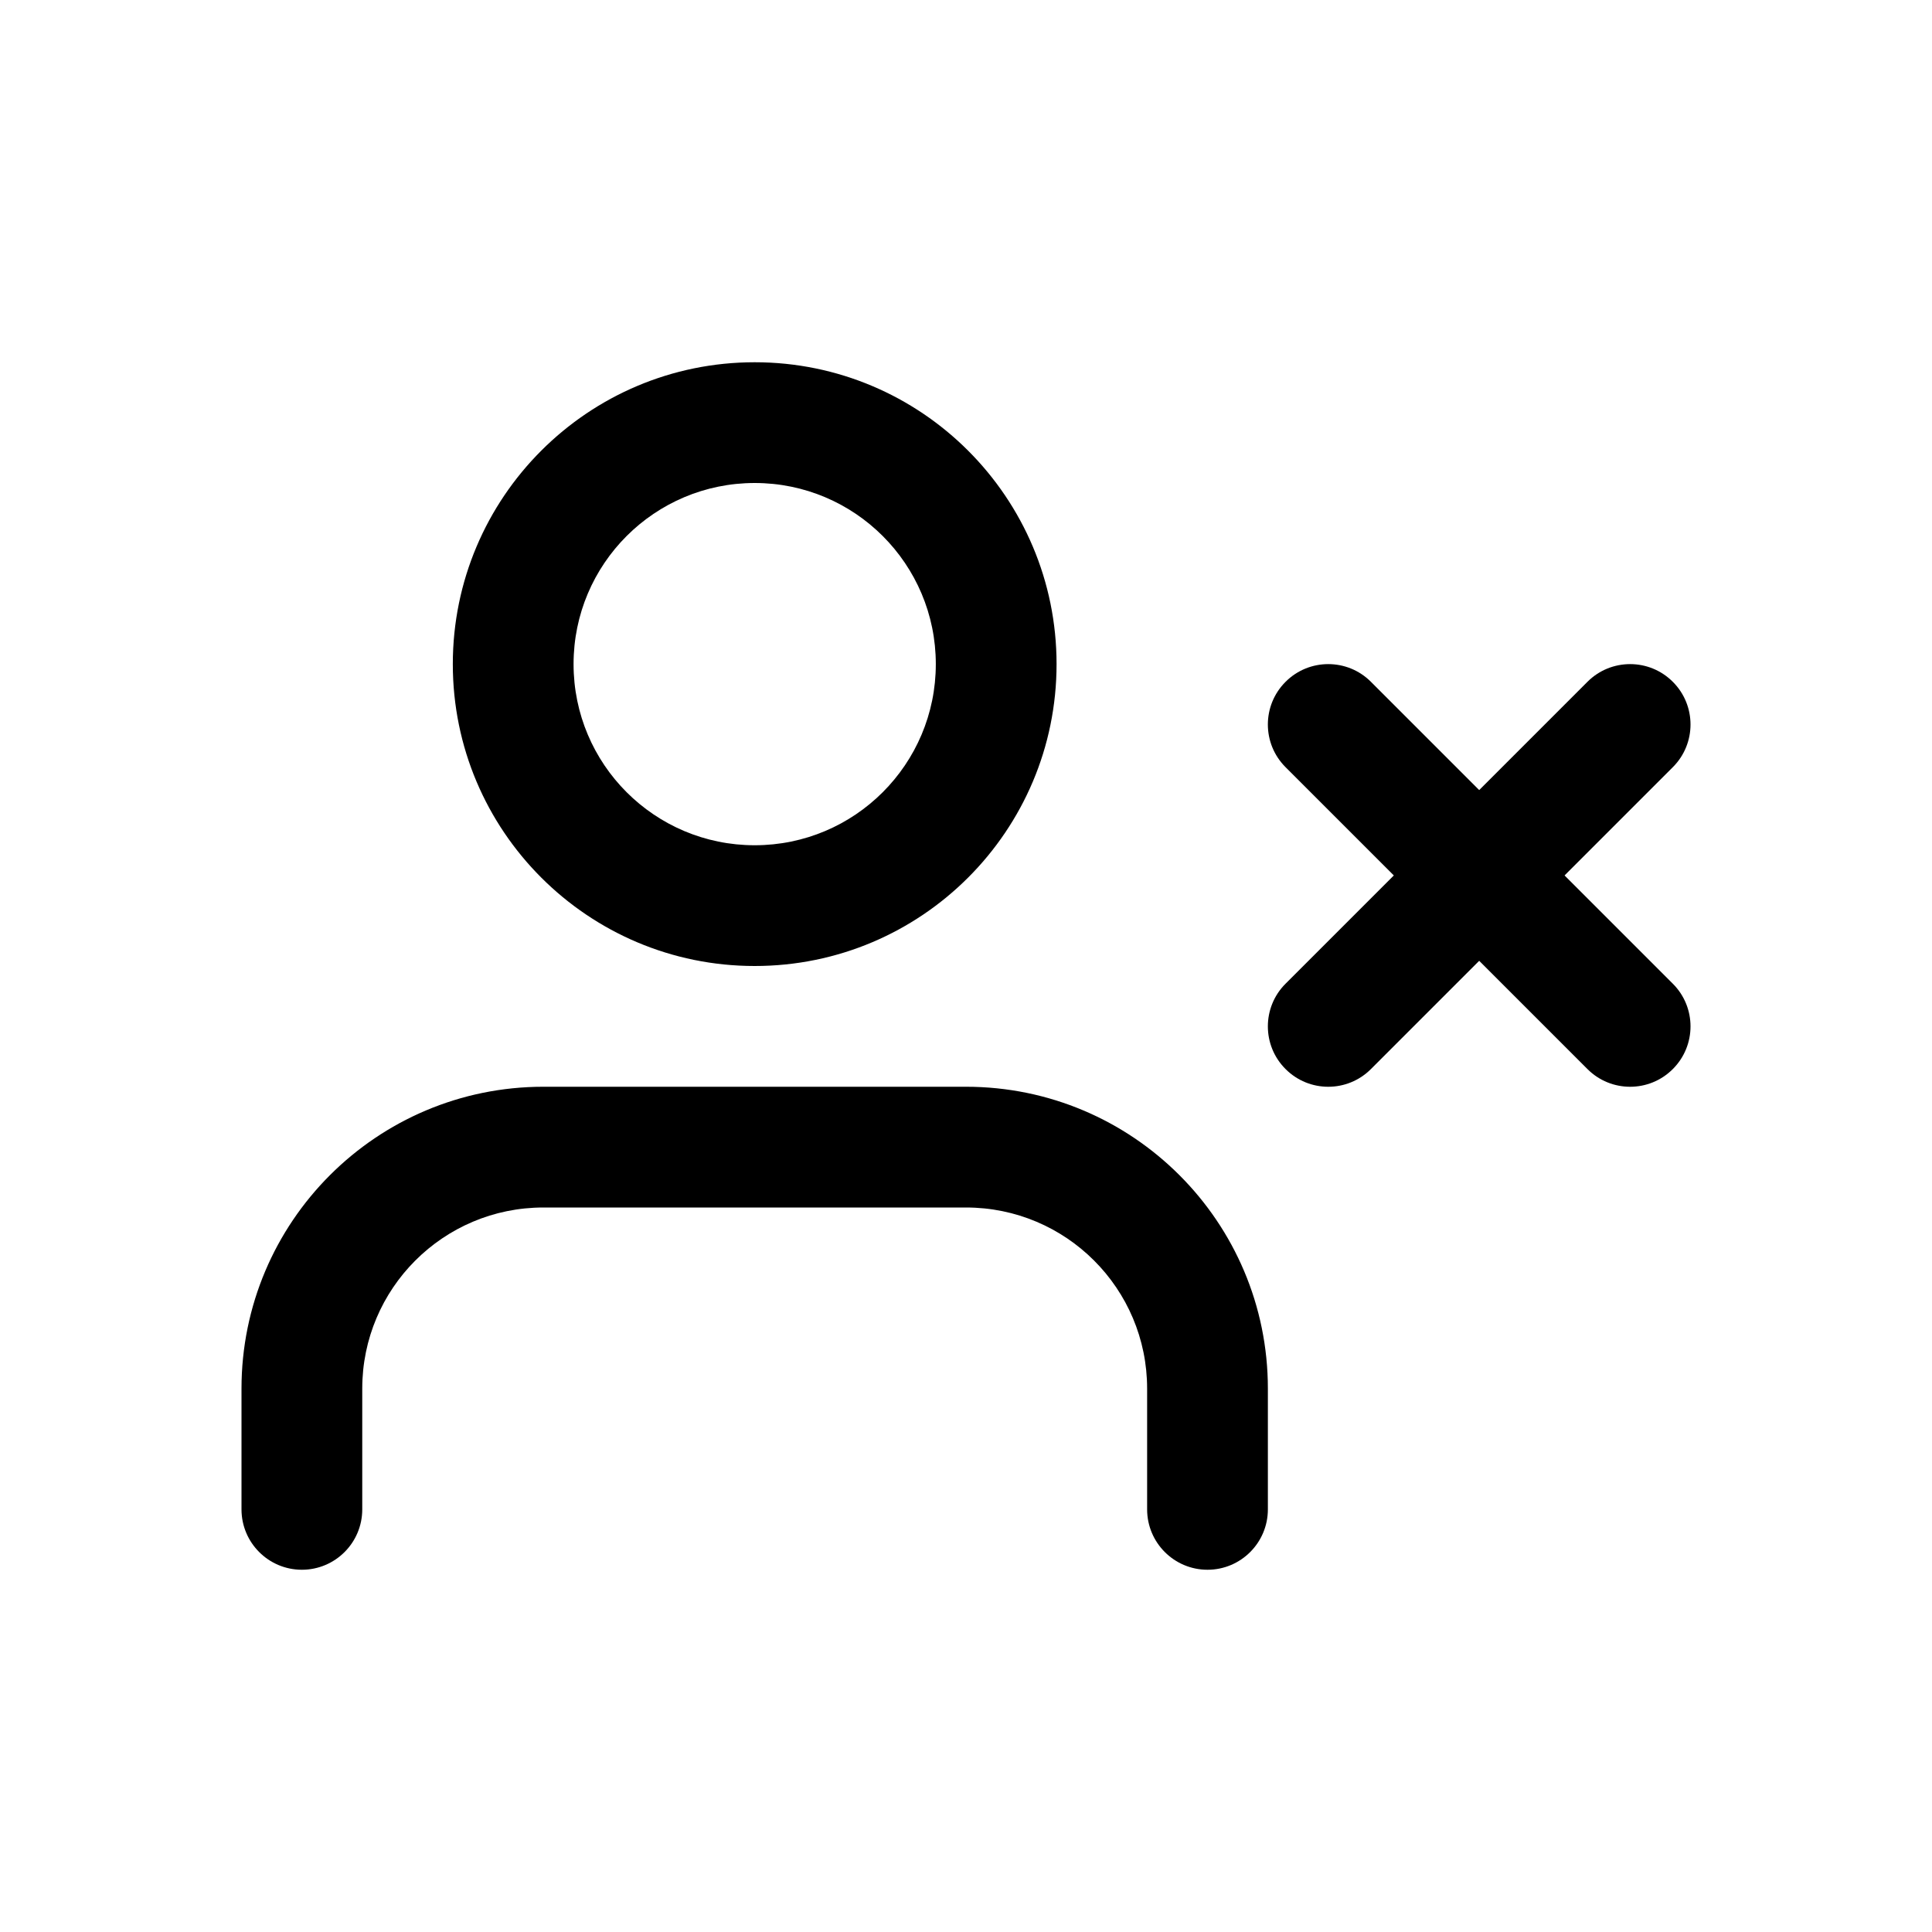
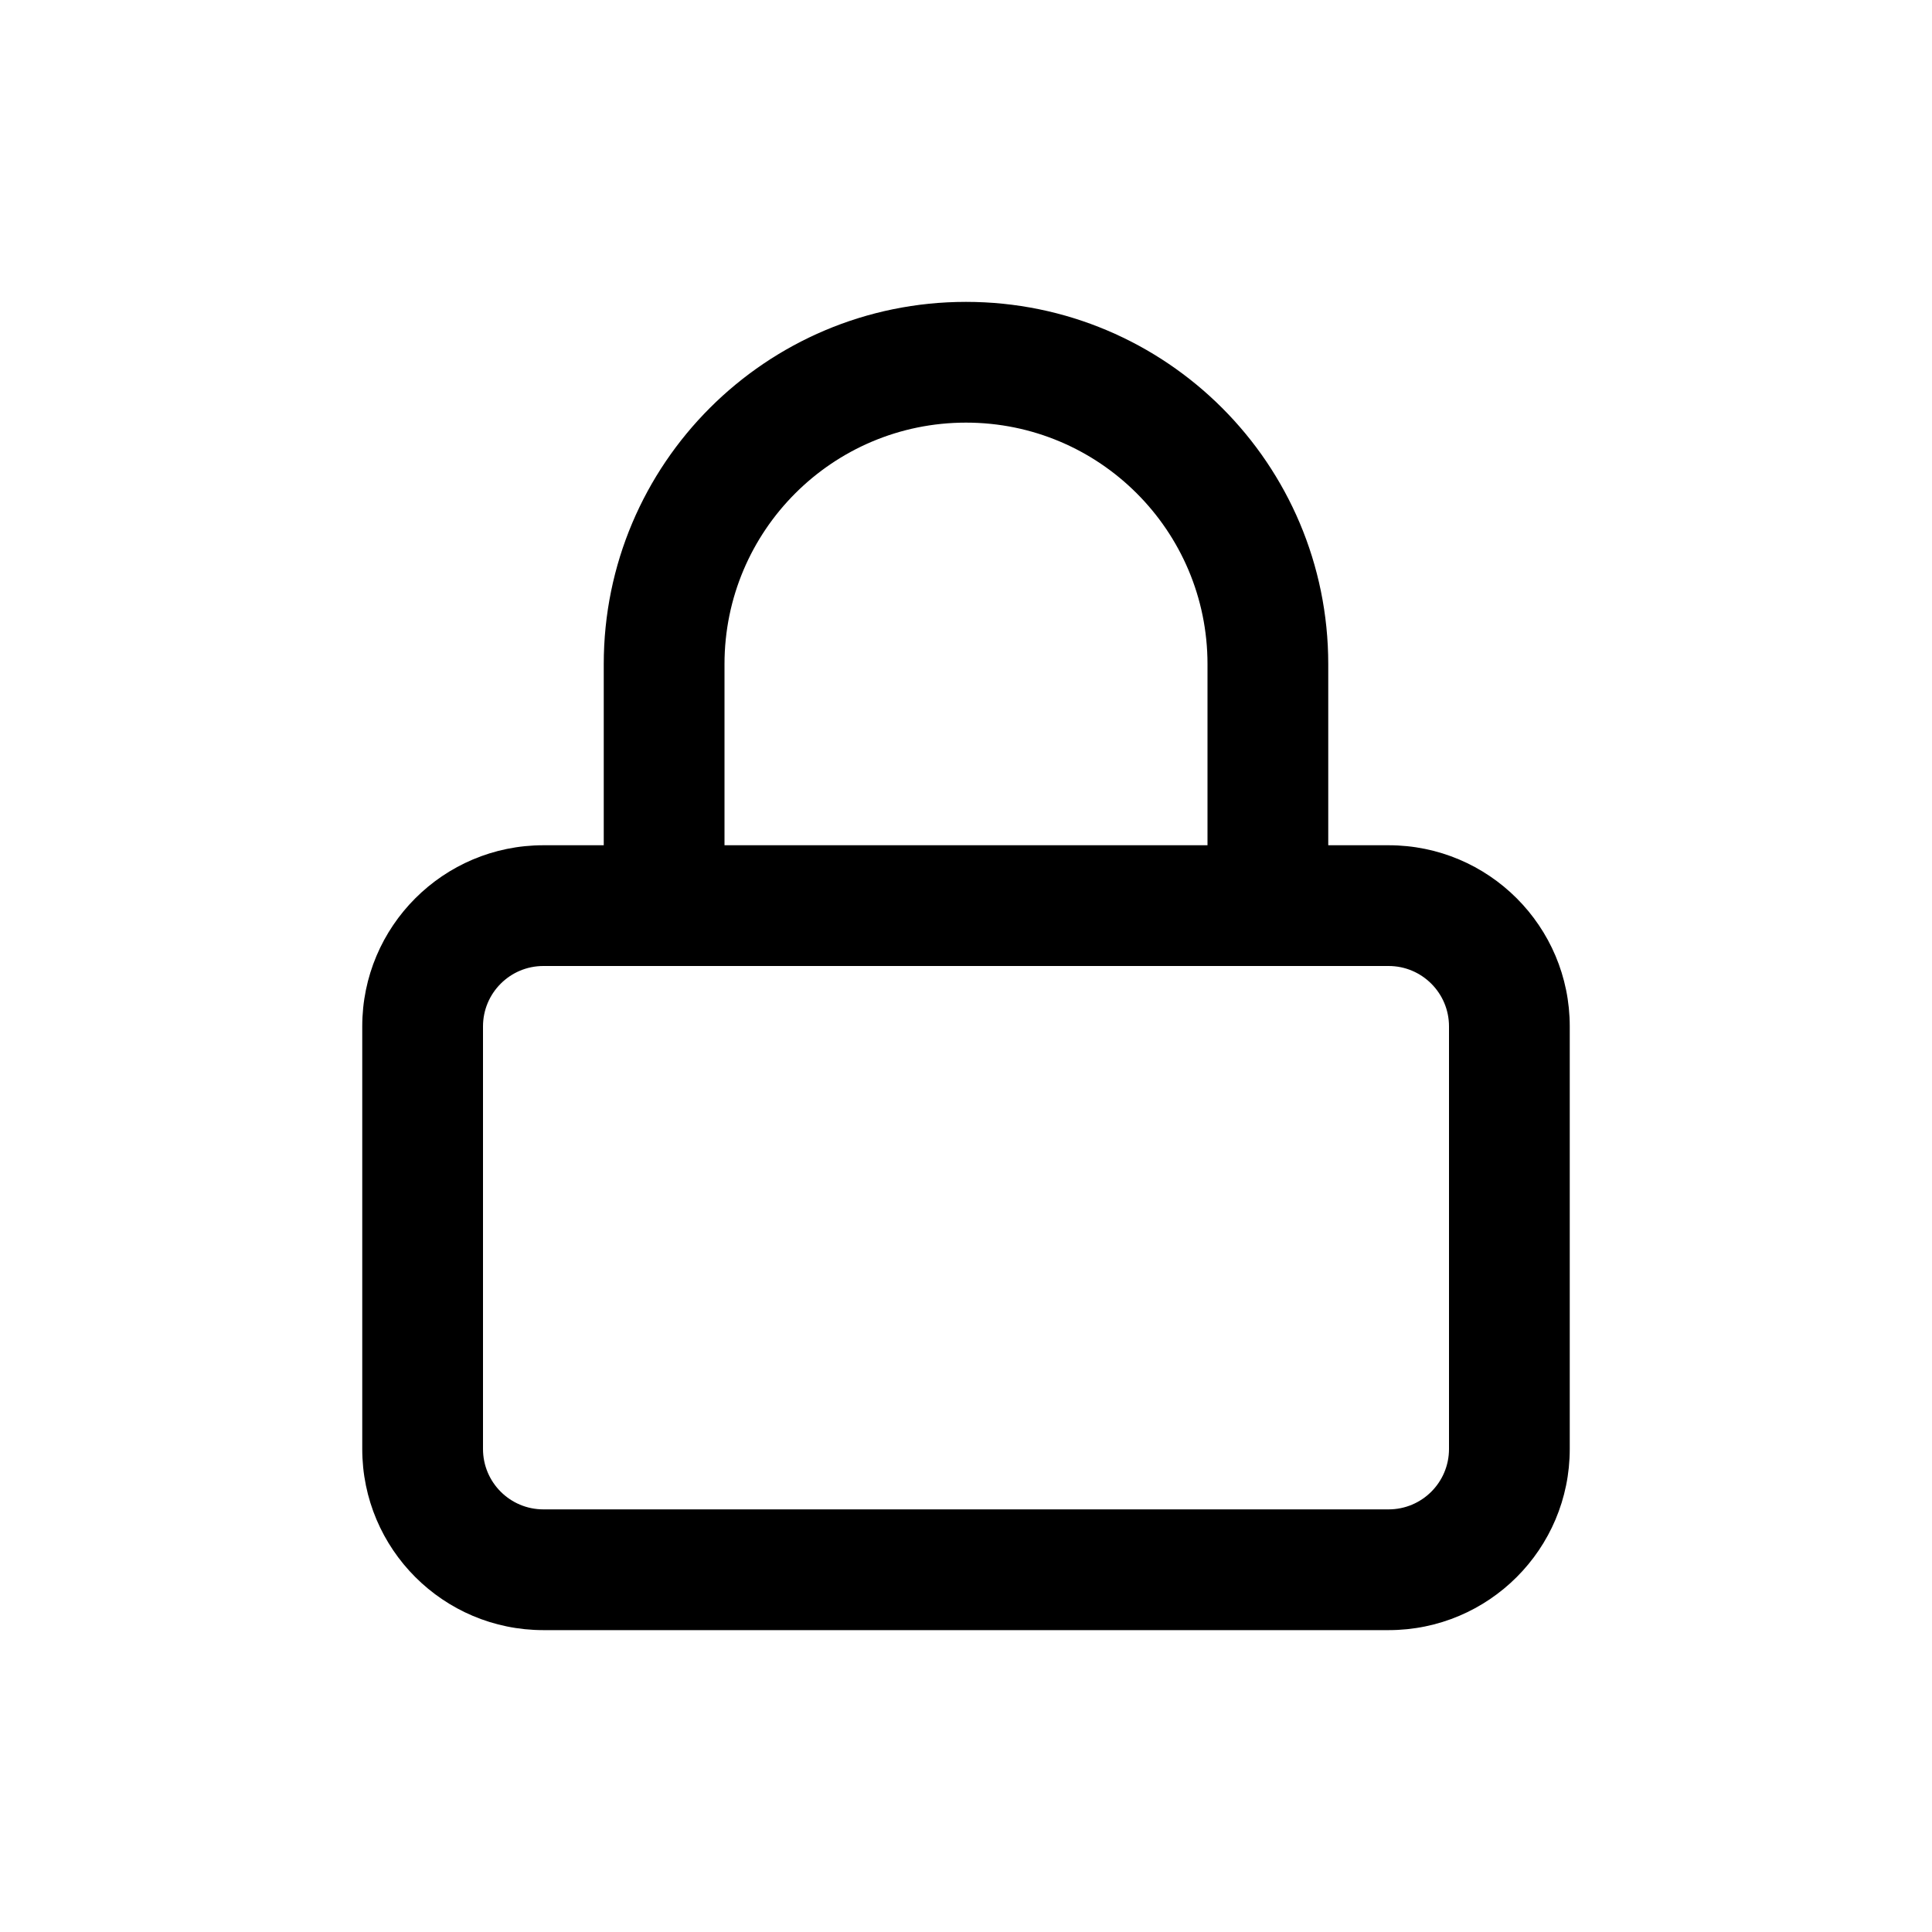
<svg xmlns="http://www.w3.org/2000/svg" height="100px" width="100px" fill="#000000" viewBox="0 0 32 32" version="1.1" x="0px" y="0px">
  <g stroke="none" stroke-width="1" fill="none" fill-rule="evenodd">
-     <path d="M21,25 C21,25.552 20.552,26 20,26 C19.448,26 19,25.552 19,25 L19,23 C19,21.343 17.657,20 16,20 L9,20 C7.343,20 6,21.343 6,23 L6,25 C6,25.552 5.552,26 5,26 C4.448,26 4,25.552 4,25 L4,23 C4,20.239 6.239,18 9,18 L16,18 C18.761,18 21,20.239 21,23 L21,25 Z" fill="#000000" />
-     <path d="M12.5,16 C9.739,16 7.5,13.761 7.5,11 C7.5,8.239 9.739,6 12.5,6 C15.261,6 17.5,8.239 17.5,11 C17.5,13.761 15.261,16 12.5,16 Z M12.5,14 C14.157,14 15.5,12.657 15.5,11 C15.5,9.343 14.157,8 12.5,8 C10.843,8 9.5,9.343 9.5,11 C9.5,12.657 10.843,14 12.5,14 Z" fill="#000000" />
-     <path d="M21.293,12.707 C20.902,12.317 20.902,11.683 21.293,11.293 C21.683,10.902 22.317,10.902 22.707,11.293 L27.707,16.293 C28.098,16.683 28.098,17.317 27.707,17.707 C27.317,18.098 26.683,18.098 26.293,17.707 L21.293,12.707 Z" fill="#000000" />
-     <path d="M26.293,11.293 C26.683,10.902 27.317,10.902 27.707,11.293 C28.098,11.683 28.098,12.317 27.707,12.707 L22.707,17.707 C22.317,18.098 21.683,18.098 21.293,17.707 C20.902,17.317 20.902,16.683 21.293,16.293 L26.293,11.293 Z" fill="#000000" />
+     <path d="M9,16 C8.448,16 8,16.448 8,17 L8,24 C8,24.552 8.448,25 9,25 L23,25 C23.552,25 24,24.552 24,24 L24,17 C24,16.448 23.552,16 23,16 L9,16 Z M9,14 L23,14 C24.657,14 26,15.343 26,17 L26,24 C26,25.657 24.657,27 23,27 L9,27 C7.343,27 6,25.657 6,24 L6,17 C6,15.343 7.343,14 9,14 Z" fill="#000000" />
+     <path d="M12,15 C12,15.552 11.552,16 11,16 C10.448,16 10,15.552 10,15 L10,11 C10,7.686 12.686,5 16,5 C19.314,5 22,7.686 22,11 L22,15 C22,15.552 21.552,16 21,16 C20.448,16 20,15.552 20,15 L20,11 C20,8.791 18.209,7 16,7 C13.791,7 12,8.791 12,11 L12,15 Z" fill="#000000" />
  </g>
</svg>
